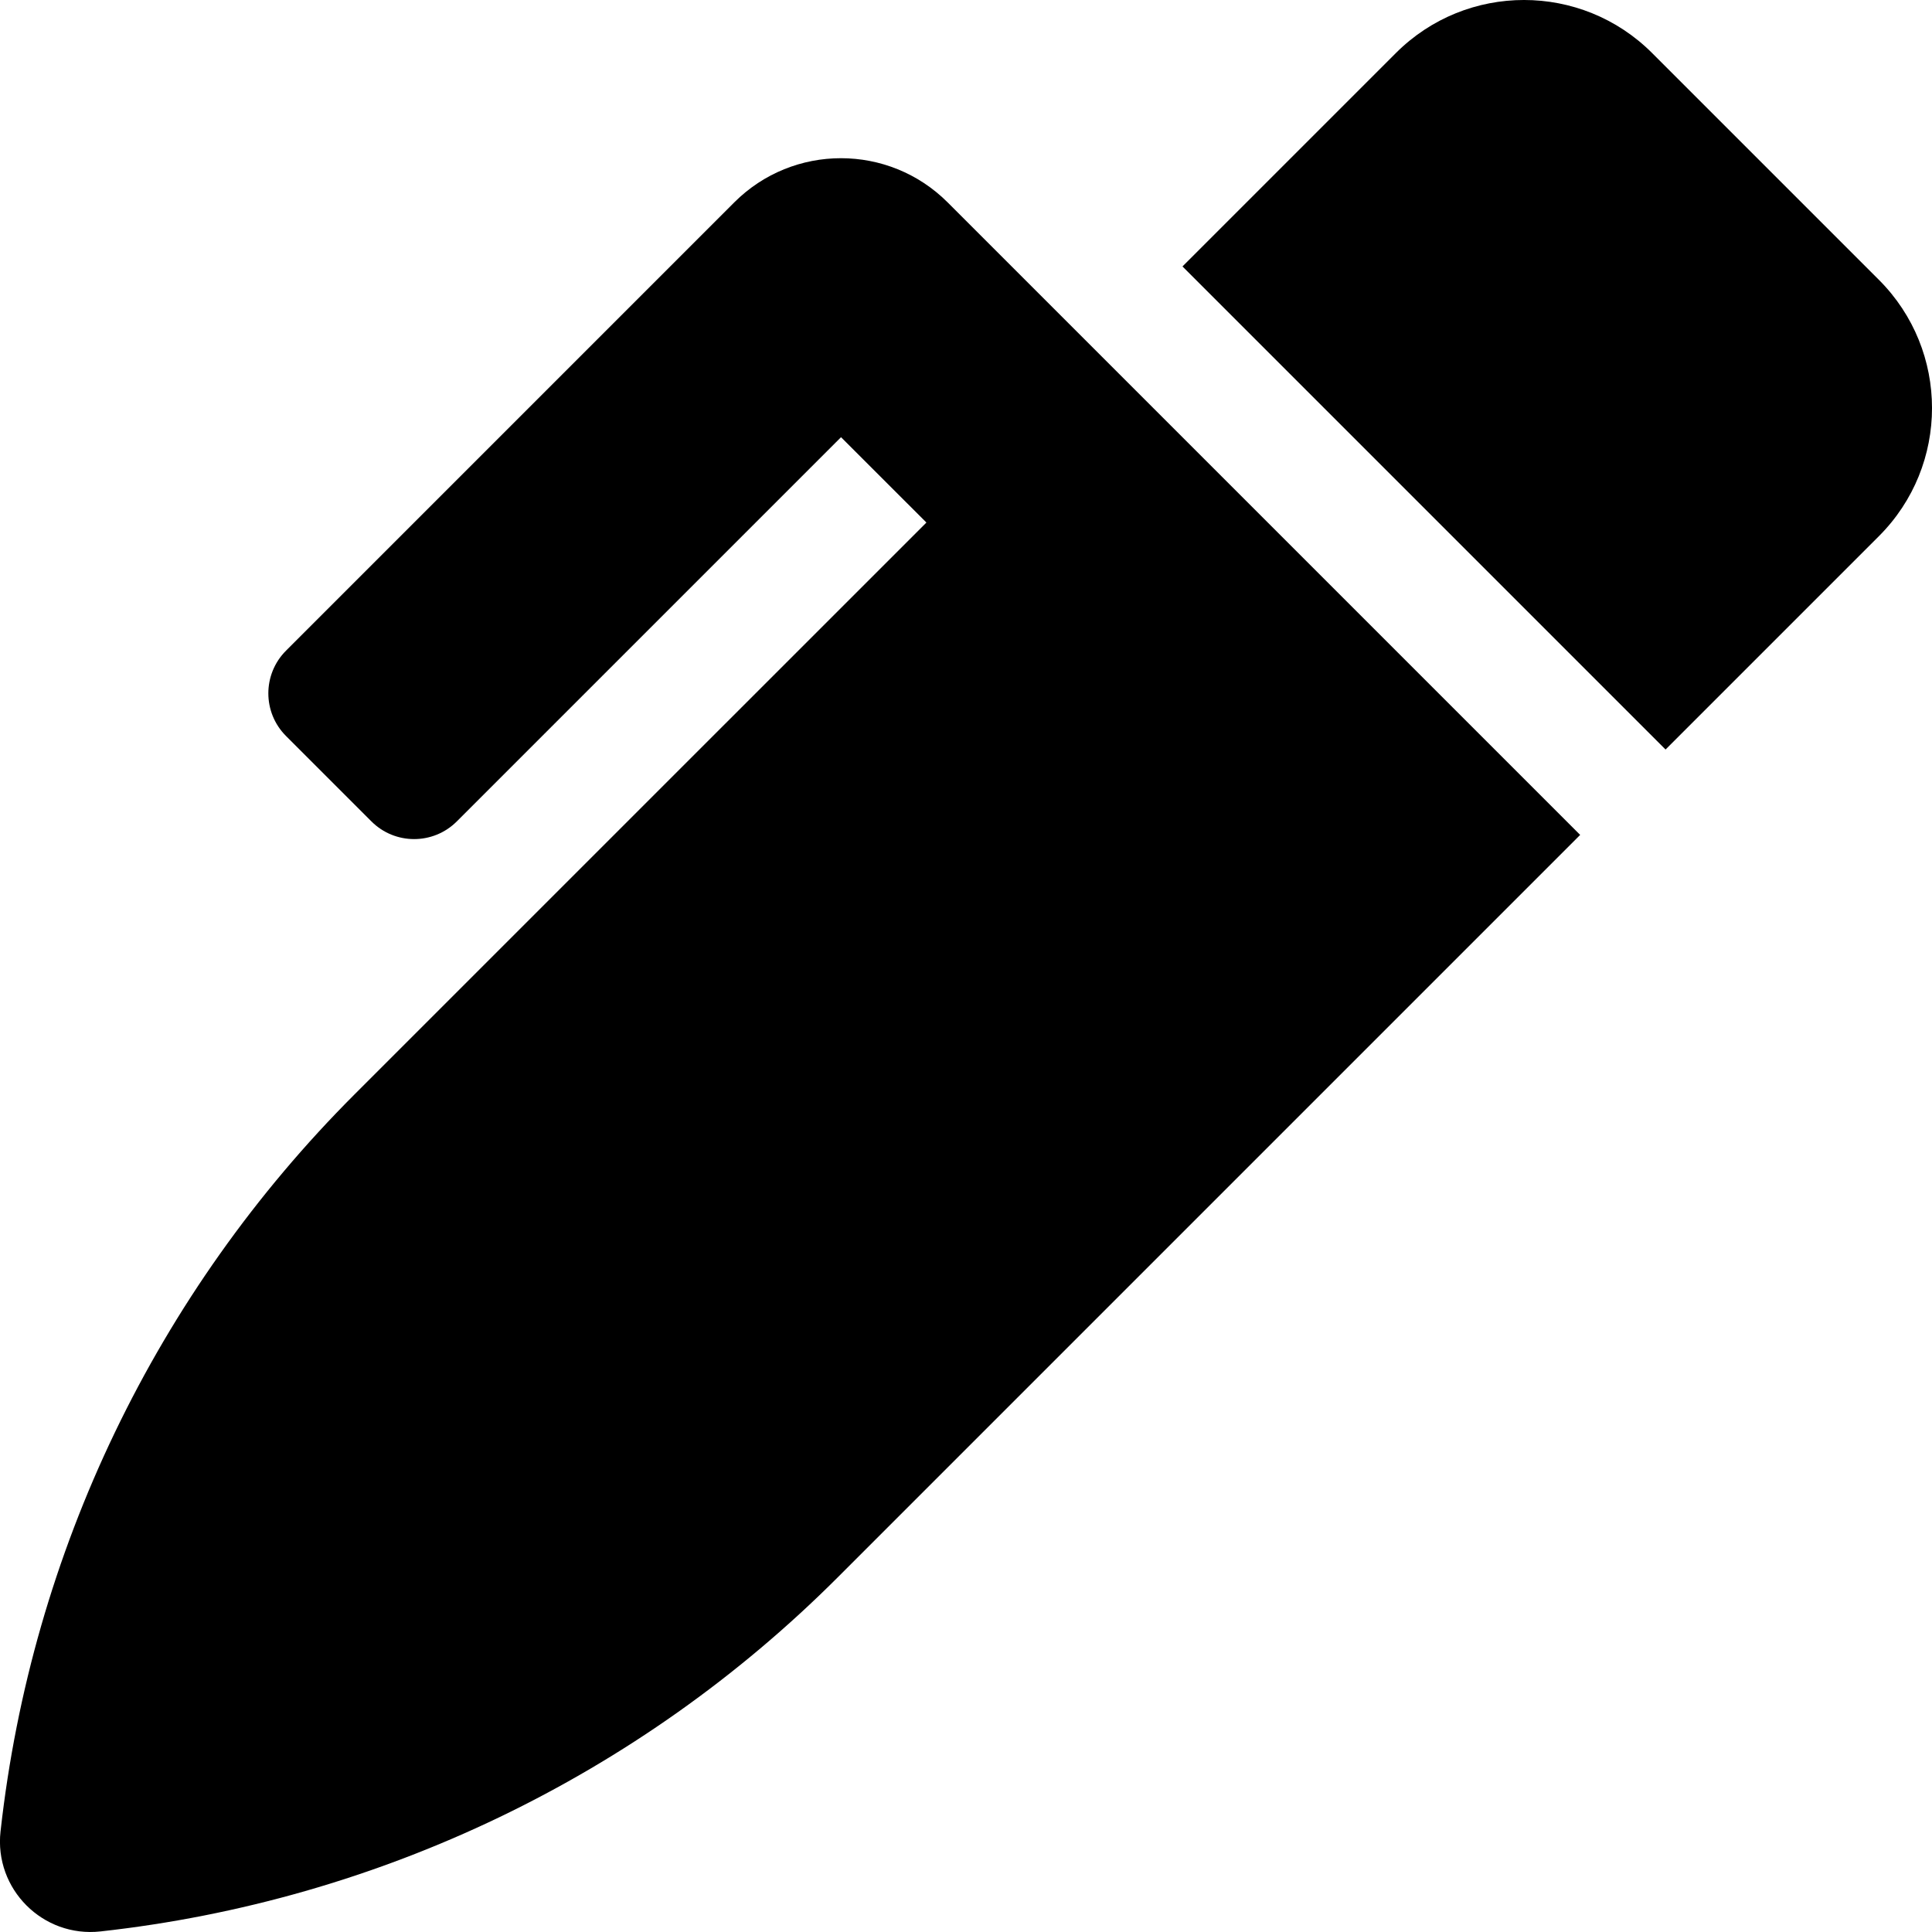
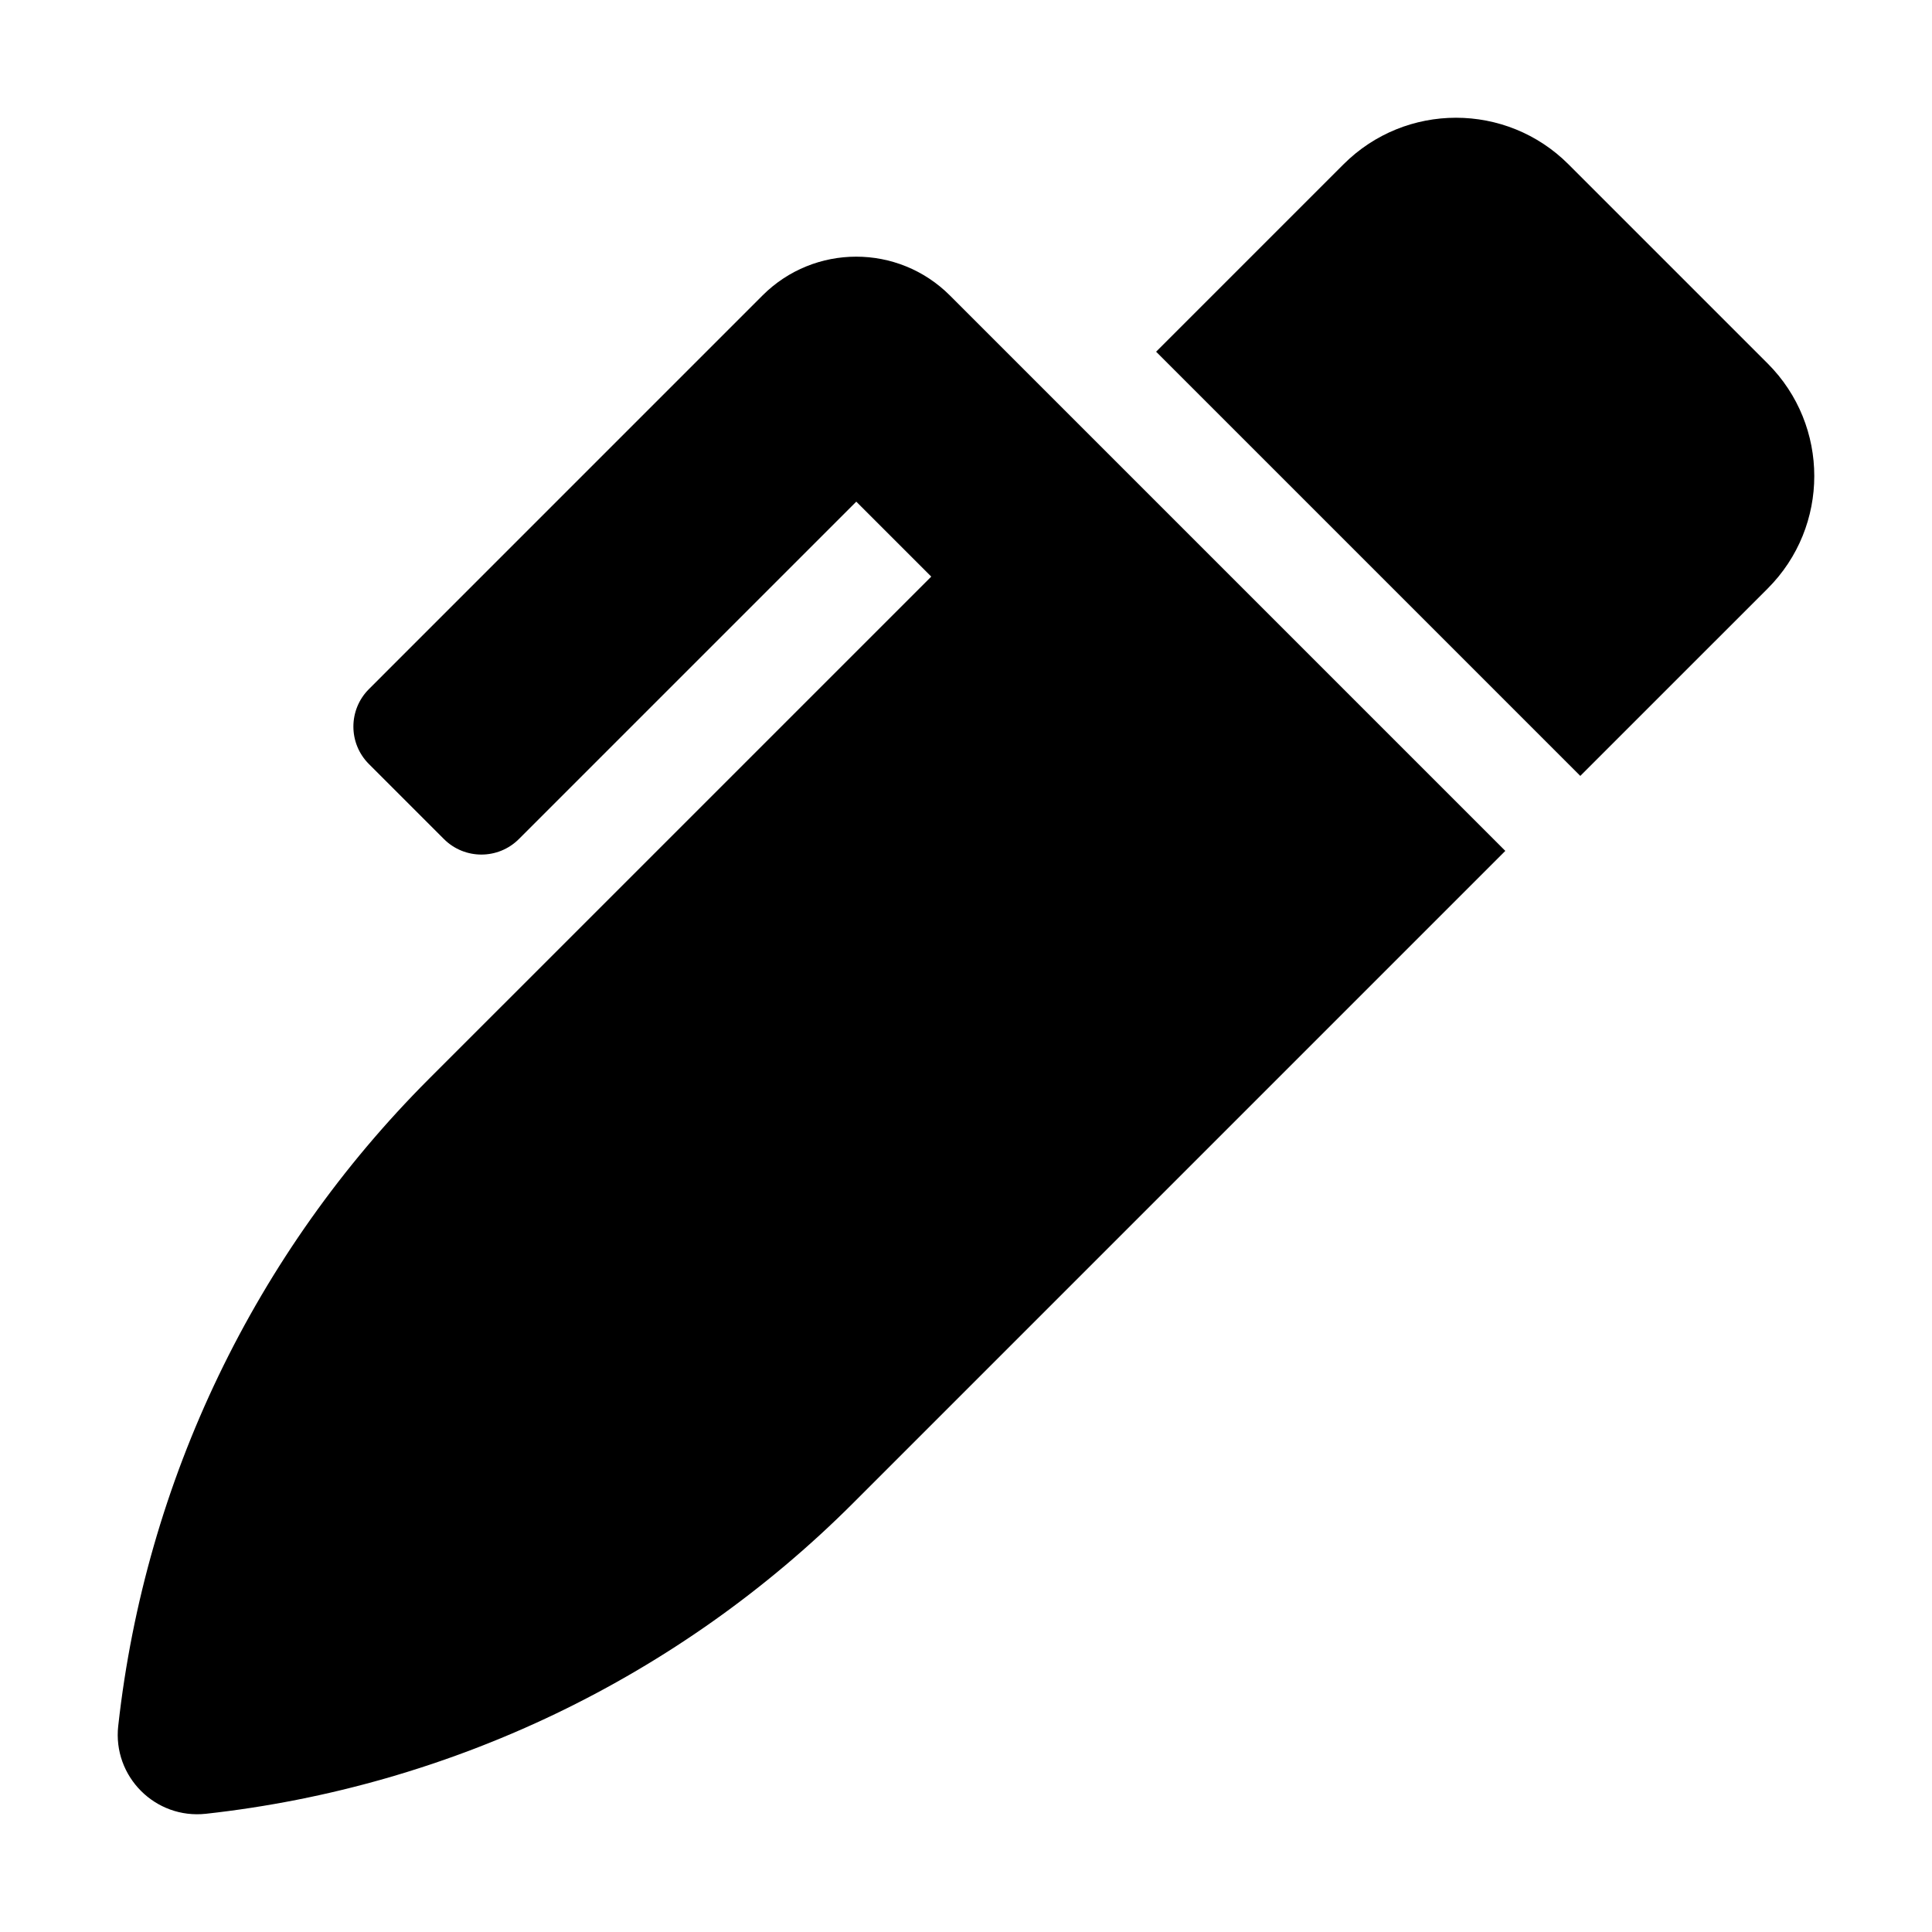
- <svg xmlns="http://www.w3.org/2000/svg" viewBox="0 0 512 512">
-   <path d="M497.94 74.17l-60.11-60.11c-18.75-18.75-49.16-18.75-67.91 0l-56.55 56.55 128.02 128.02 56.55-56.55c18.75-18.75 18.75-49.15 0-67.91zm-246.8-20.53c-15.62-15.62-40.94-15.62-56.56 0L75.8 172.43c-6.25 6.25-6.25 16.38 0 22.62l22.63 22.63c6.25 6.25 16.38 6.25 22.63 0l101.82-101.82 22.63 22.62L93.95 290.03A327.038 327.038 0 0 0 .17 485.11l-.03.23c-1.7 15.28 11.21 28.2 26.49 26.51a327.02 327.02 0 0 0 195.34-93.8l196.79-196.79-82.77-82.77-84.85-84.85z" />
+ <svg xmlns="http://www.w3.org/2000/svg" viewBox="0 0 512 512" version="1.1" id="svg150">
+   <defs id="defs154" />
+   <path d="M 468.455,96.334 415.671,43.551 c -16.465,-16.465 -43.168,-16.465 -59.633,0 L 306.381,93.208 418.797,205.624 468.455,155.967 c 16.465,-16.465 16.465,-43.159 0,-59.633 z M 251.736,78.306 c -13.716,-13.716 -35.95,-13.716 -49.666,0 L 97.768,182.618 c -5.488,5.488 -5.488,14.384 0,19.863 l 19.872,19.872 c 5.488,5.488 14.384,5.488 19.872,0 l 89.41,-89.41 19.872,19.863 -133.087,133.078 A 287.177,287.177 0 0 0 31.356,457.186 l -0.026,0.202 c -1.493,13.418 9.844,24.763 23.261,23.279 A 287.161,287.161 0 0 0 226.121,398.3 l 172.804,-172.804 -72.681,-72.681 z" id="path148" style="stroke-width:0.878" />
</svg>
